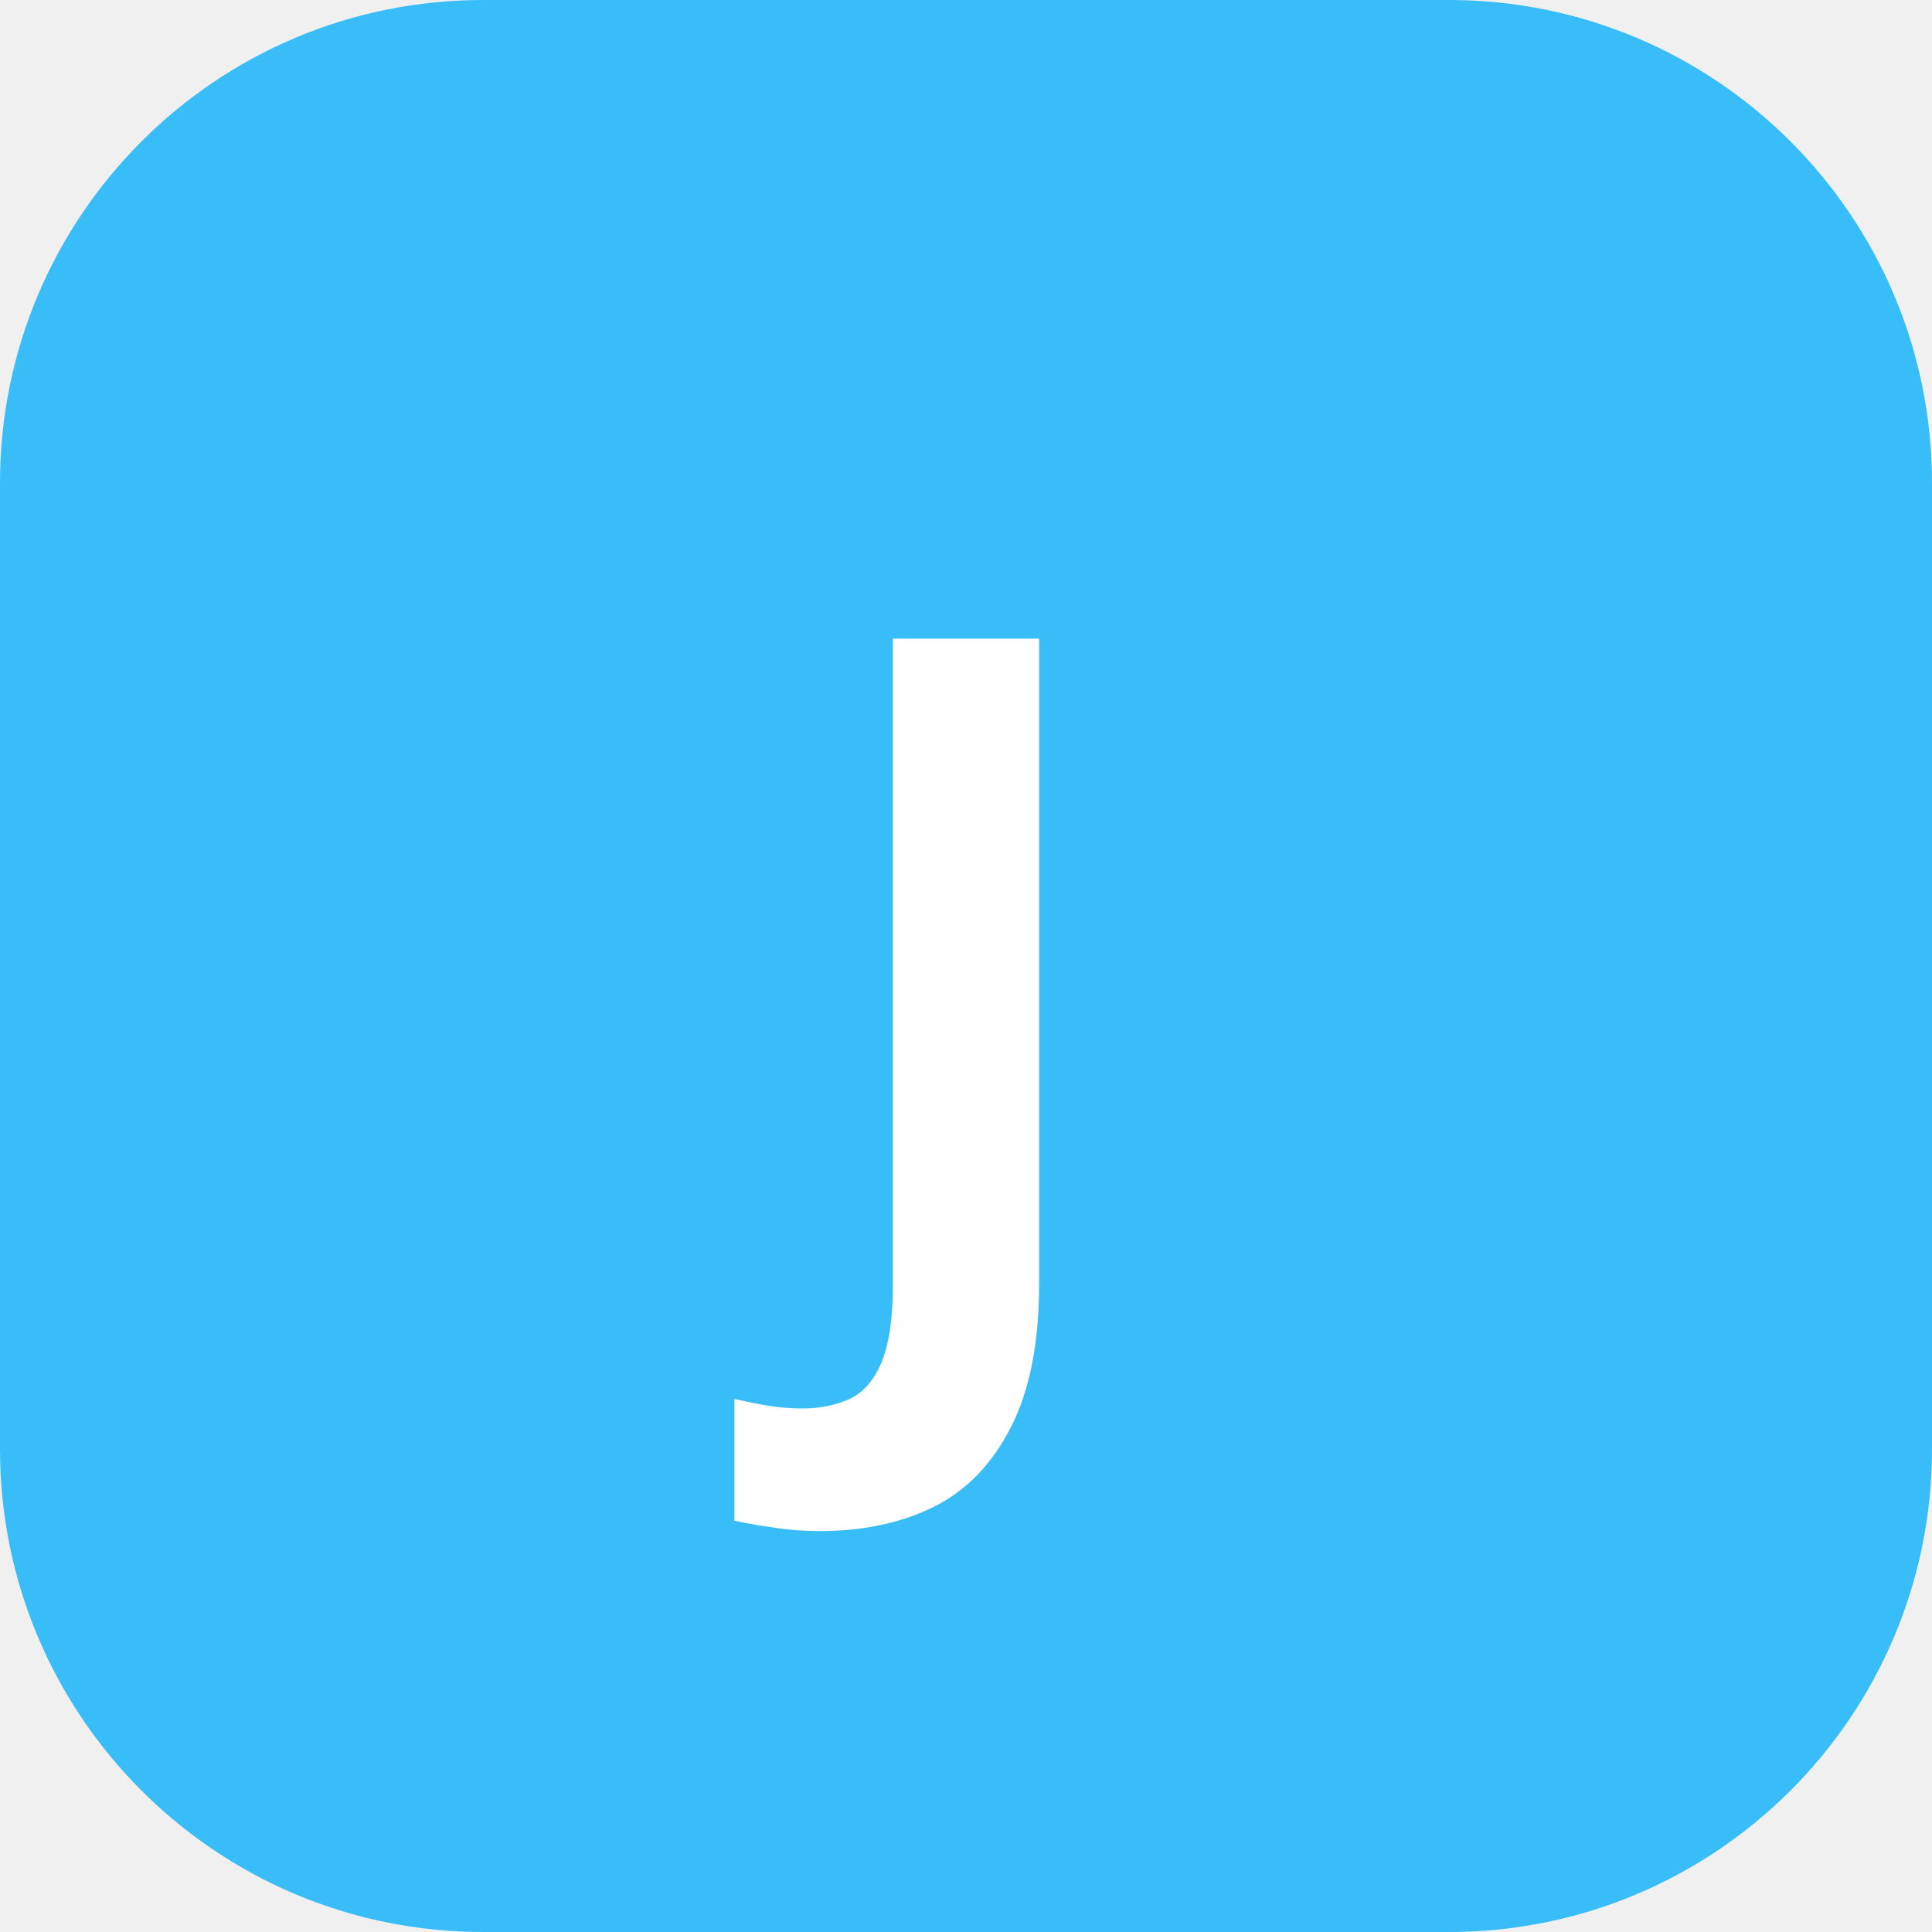
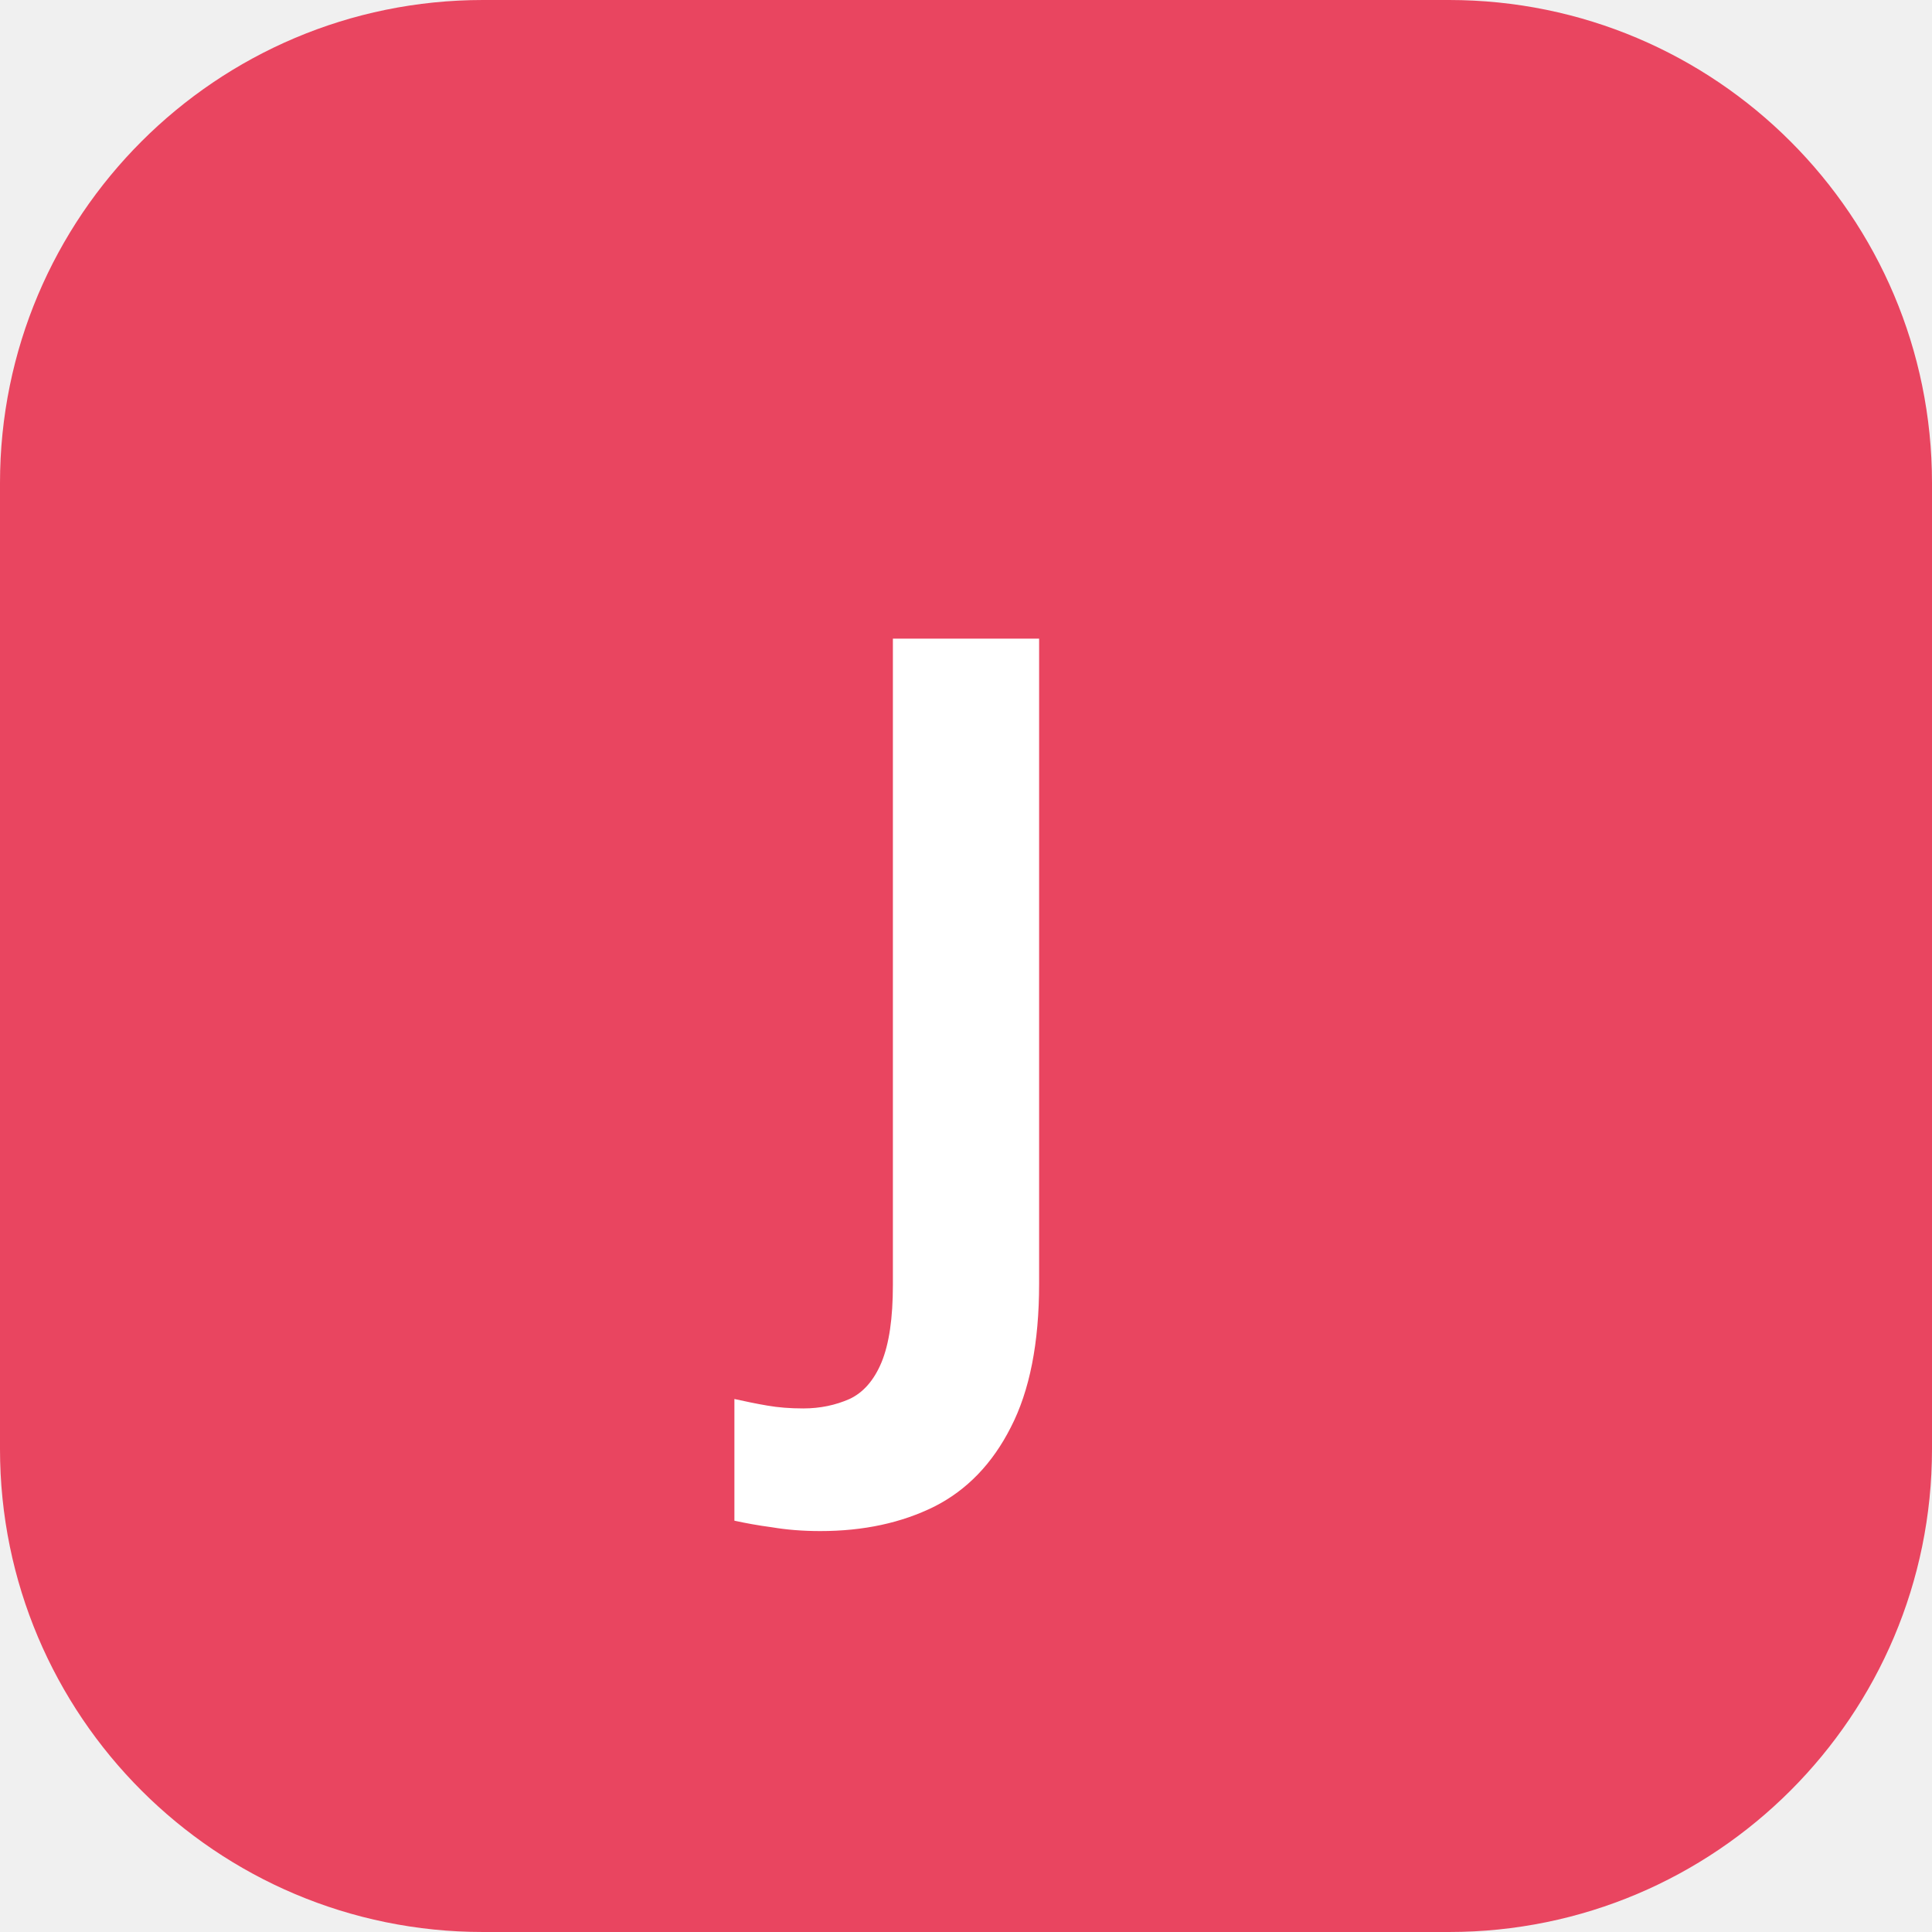
<svg xmlns="http://www.w3.org/2000/svg" viewBox="0 0 32 32">
-   <rect width="32" height="32" rx="8" fill="#38bdf8" />
+   <rect width="32" height="32" rx="8" fill="#e94560" />
  <text x="16" y="22" text-anchor="middle" font-family="system-ui,sans-serif" font-size="16" font-weight="700" fill="#fff">J</text>
</svg>
